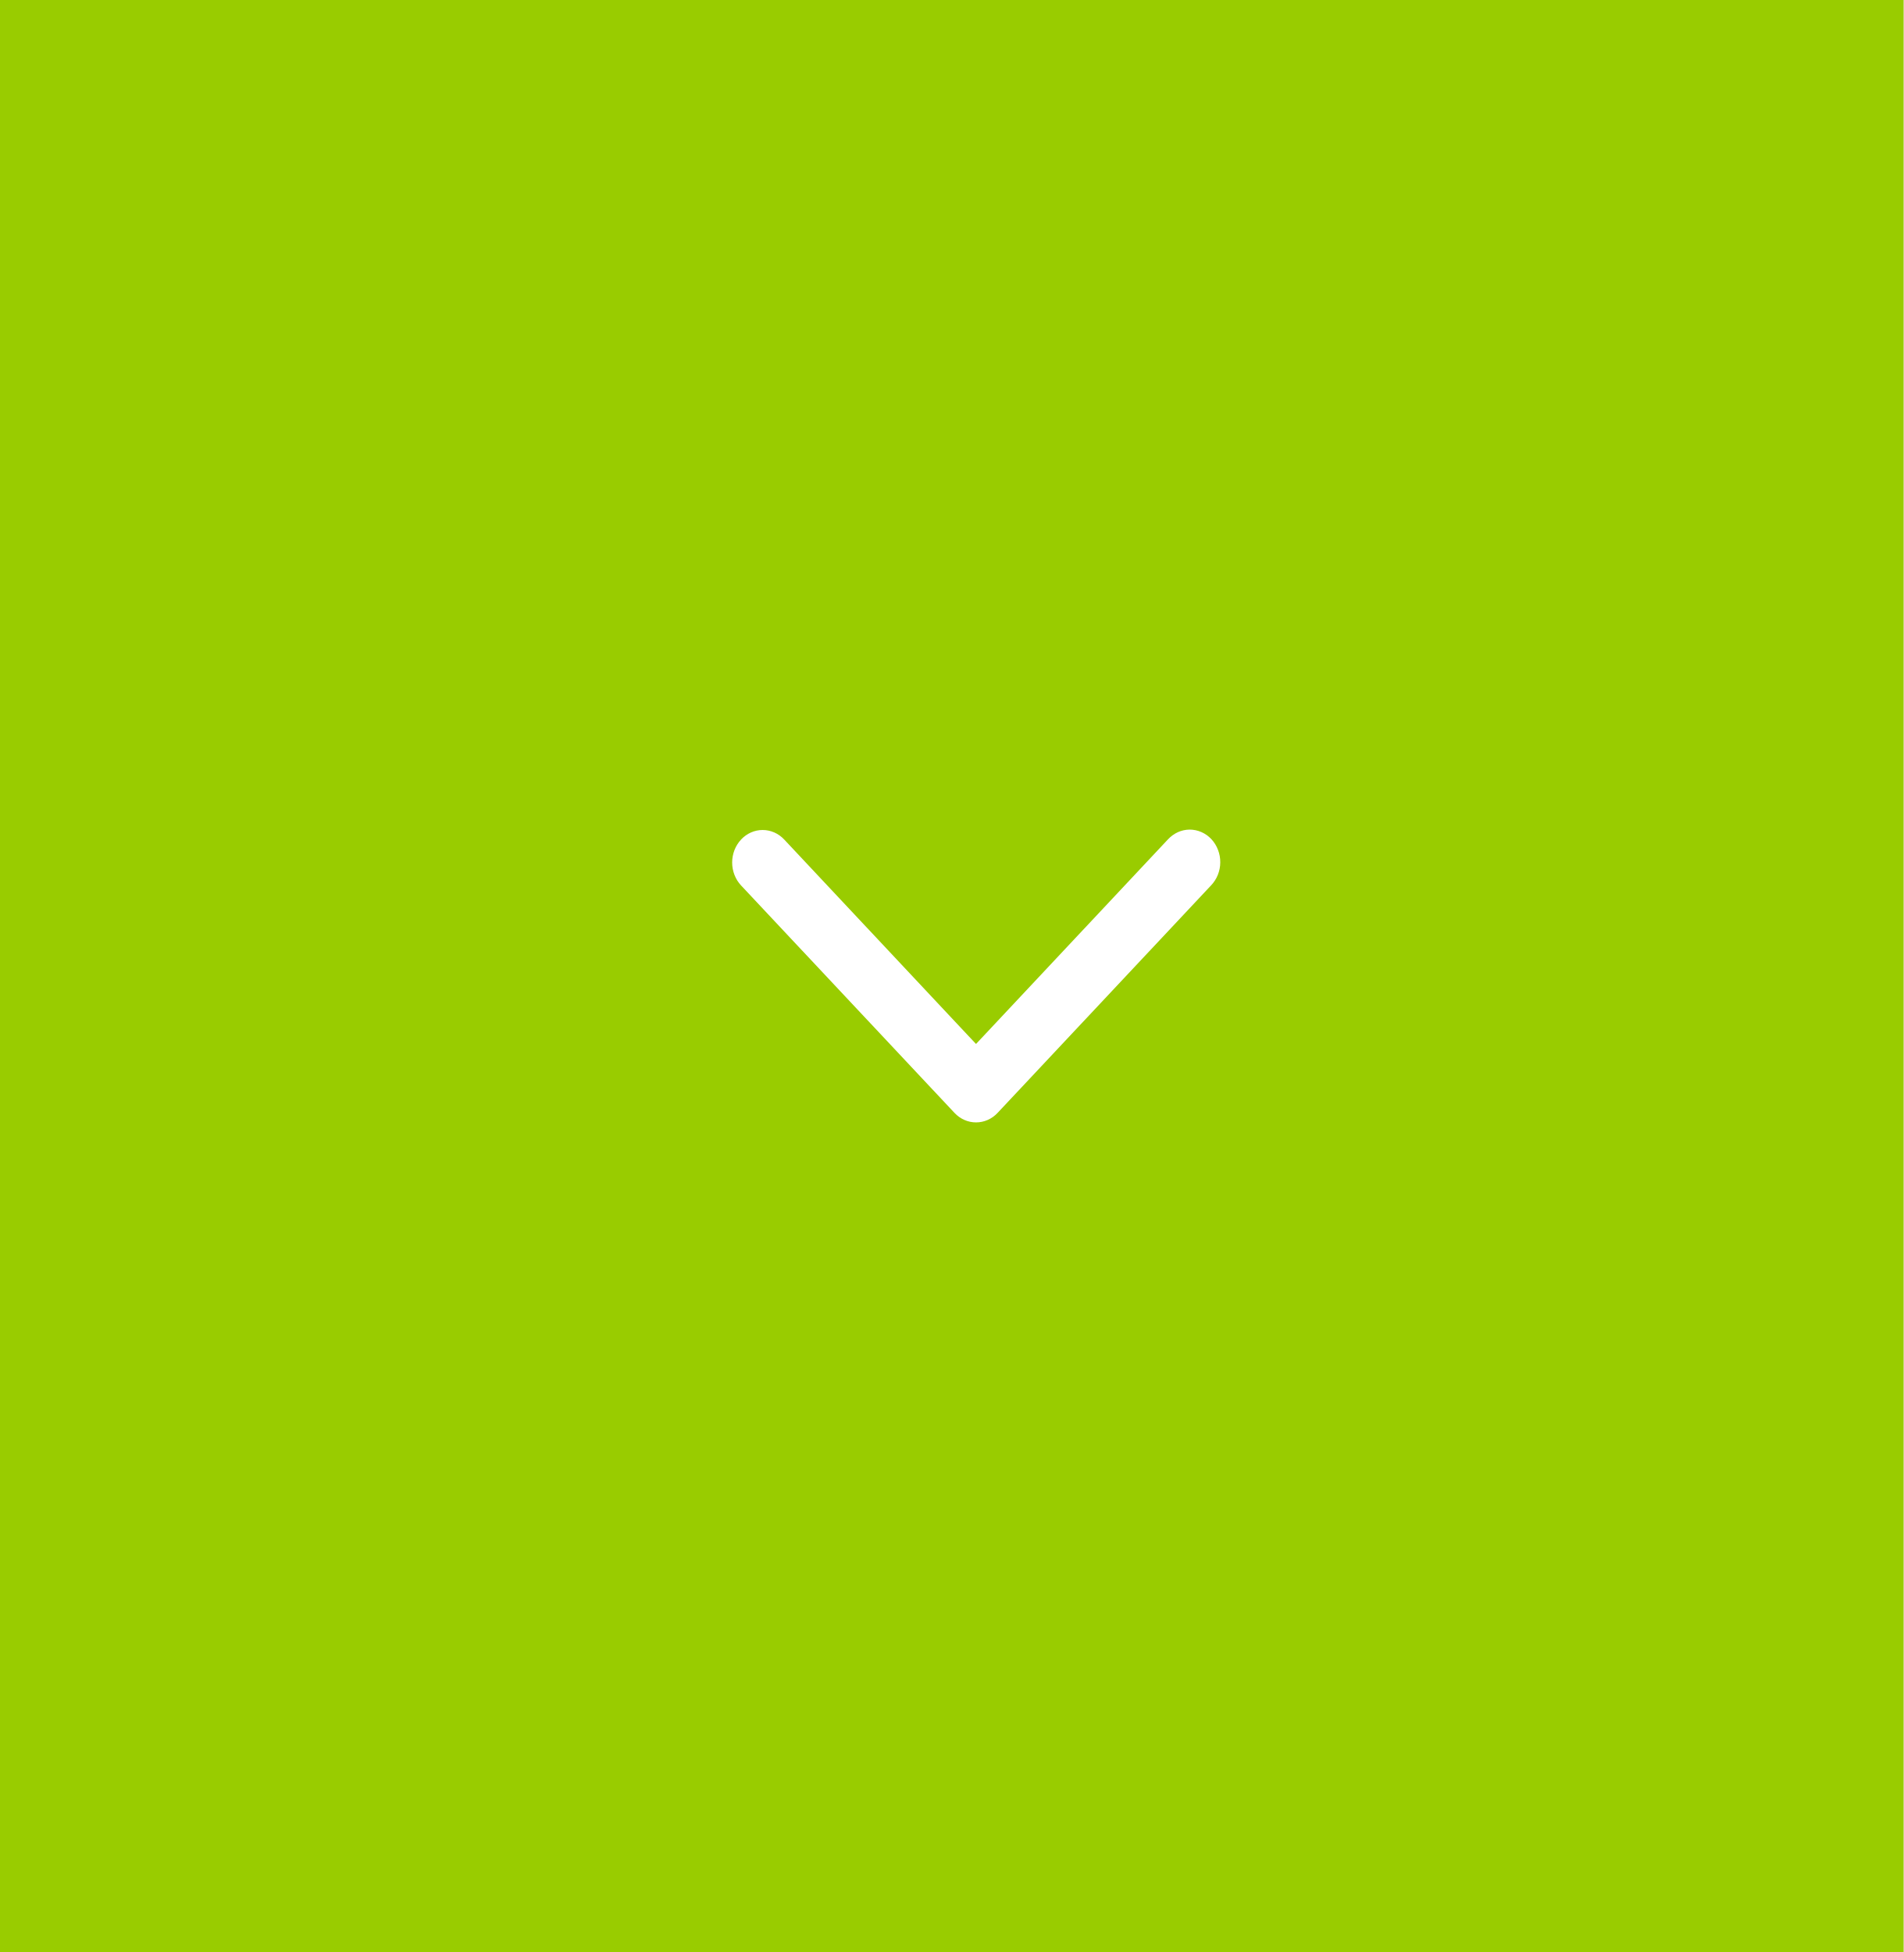
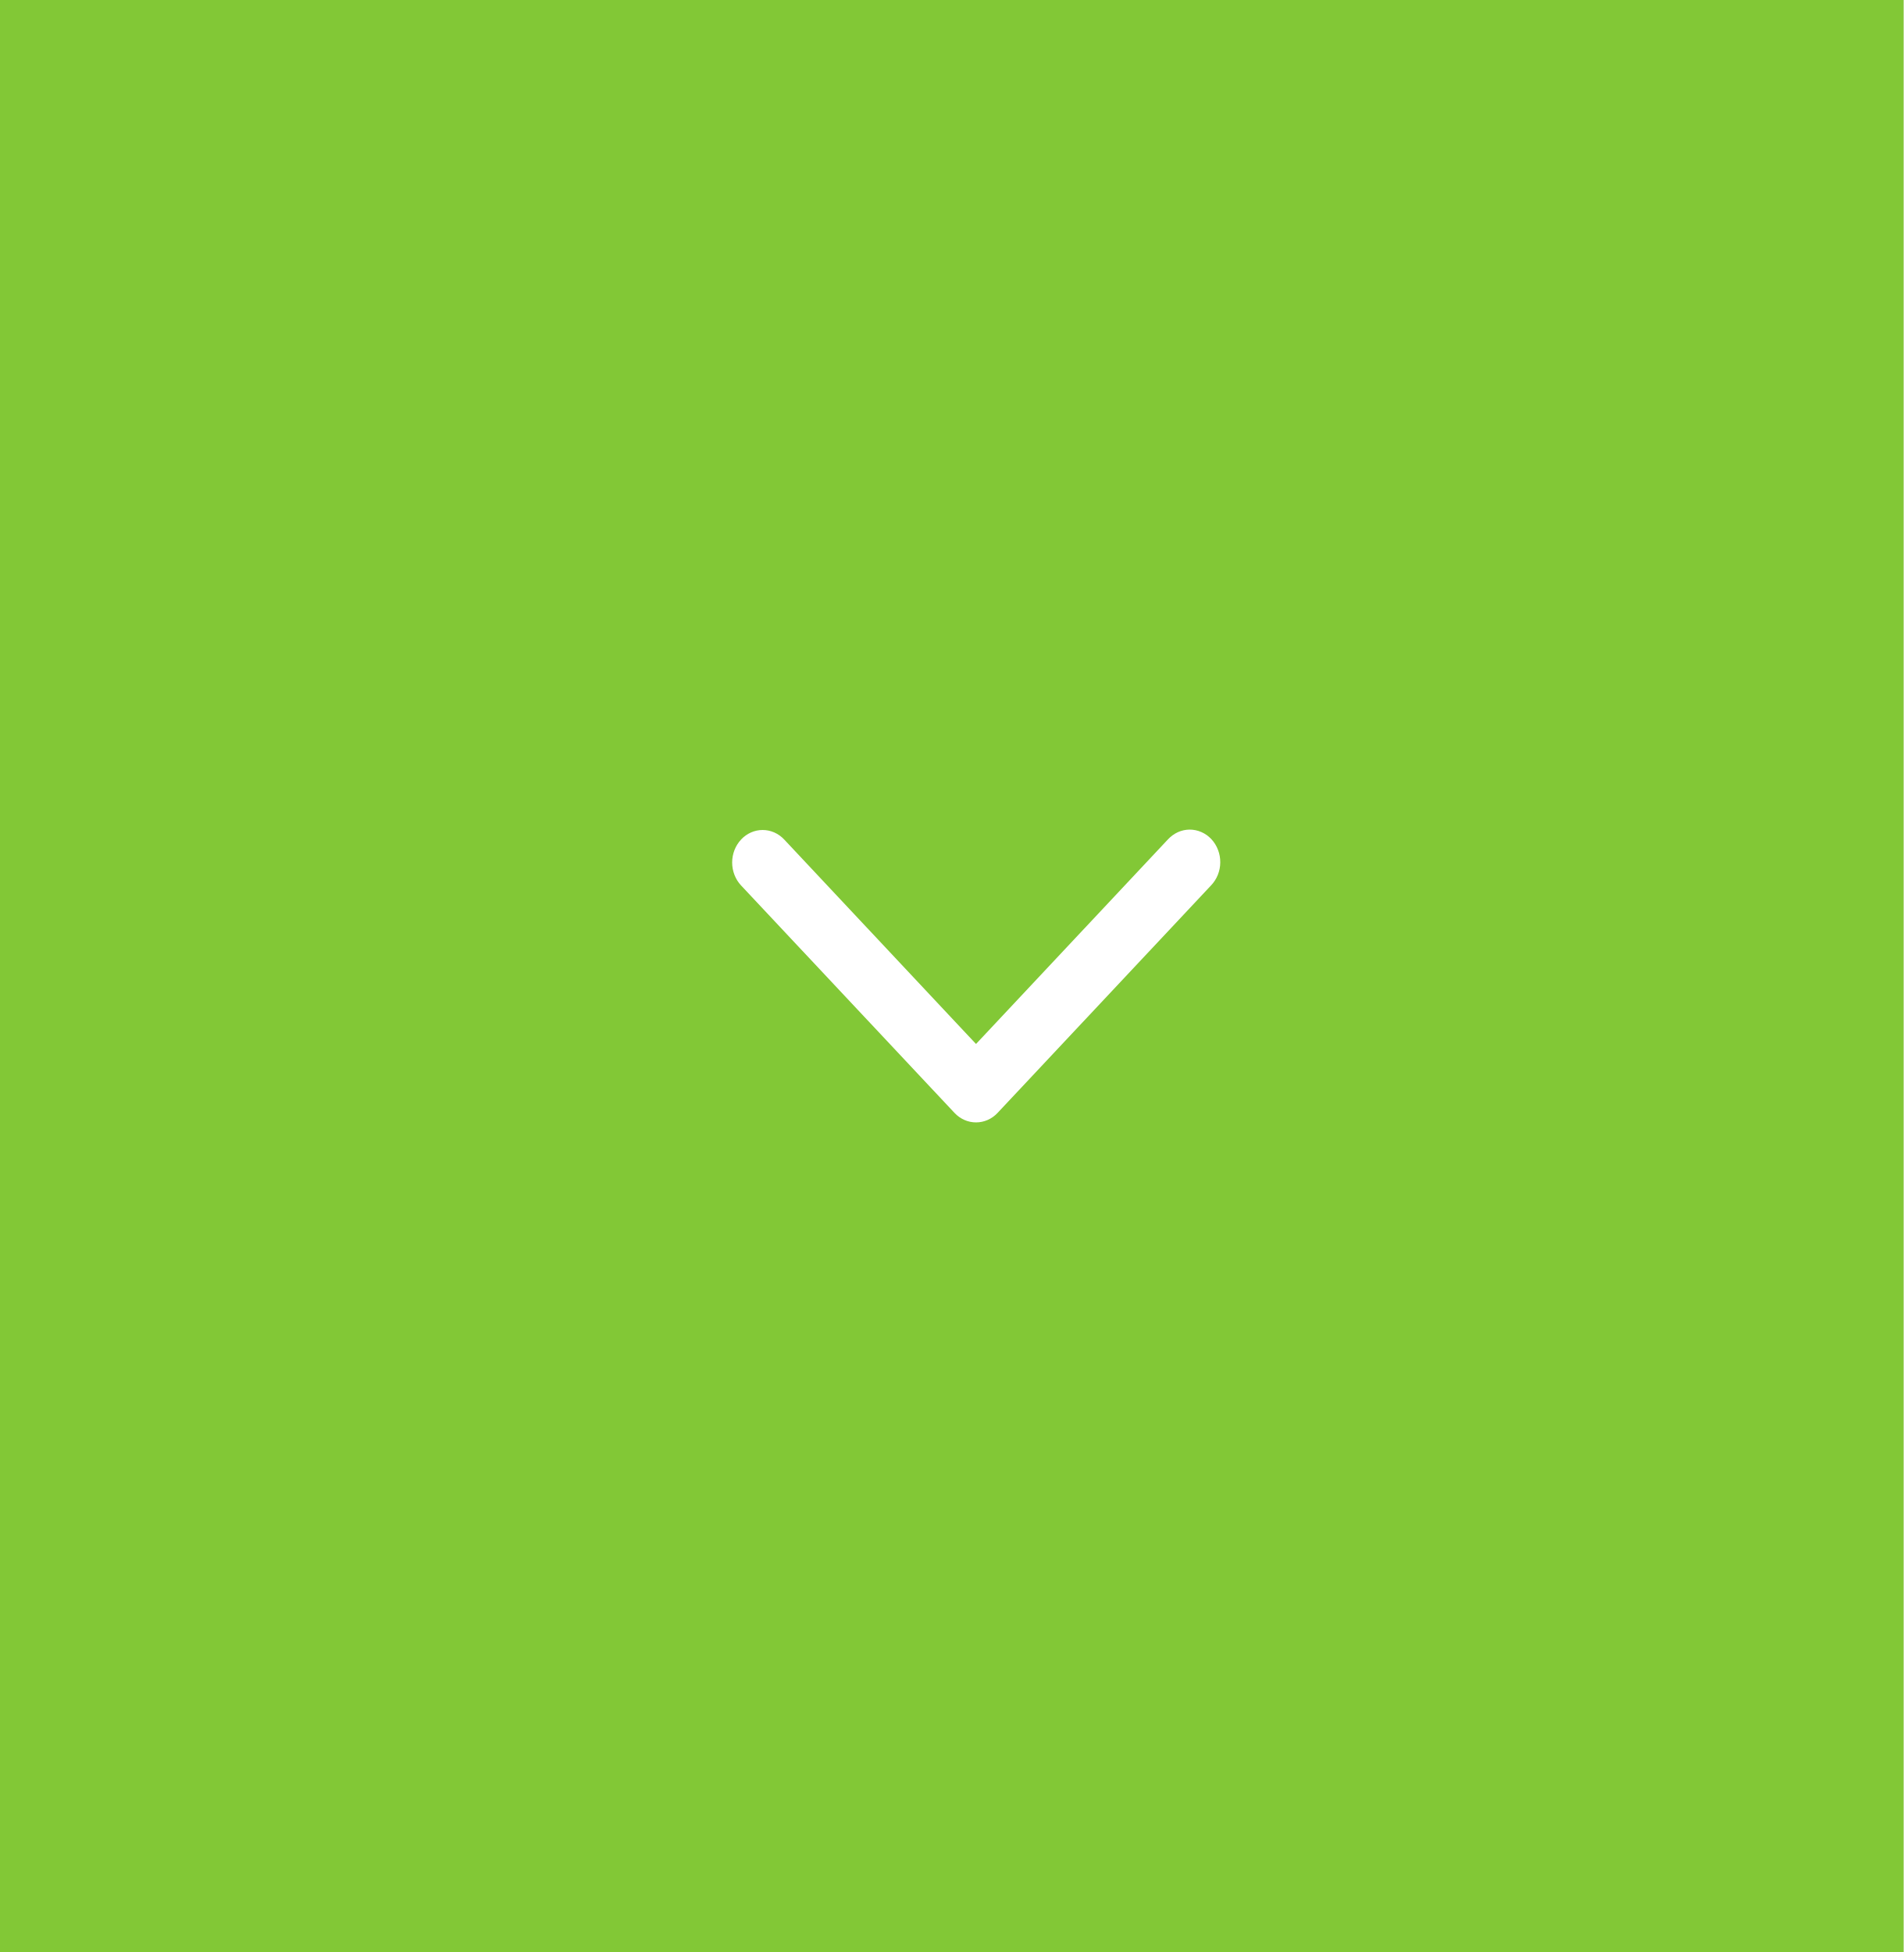
<svg xmlns="http://www.w3.org/2000/svg" width="39" height="40" fill="none" viewBox="0 0 39 40">
-   <path fill="#99cc00" d="M0 0H39V40H0z" />
+   <path fill="#82C836" d="M0 0H39V40H0z" />
  <path fill="#fff" fill-rule="evenodd" d="M15.183 17.203c.117-.125.276-.195.441-.195.166 0 .325.07.442.195l3.93 4.19 3.93-4.19c.058-.063.127-.114.203-.149.076-.035.158-.053.241-.054.083 0 .165.016.242.05.077.033.146.082.205.145.059.063.105.137.136.219.032.081.048.17.047.258 0 .088-.018.175-.05.256-.033.082-.081.155-.14.217l-4.372 4.66c-.117.125-.276.195-.442.195-.165 0-.324-.07-.441-.195l-4.372-4.66c-.117-.125-.183-.294-.183-.471s.066-.346.183-.47z" clip-rule="evenodd" />
</svg>
